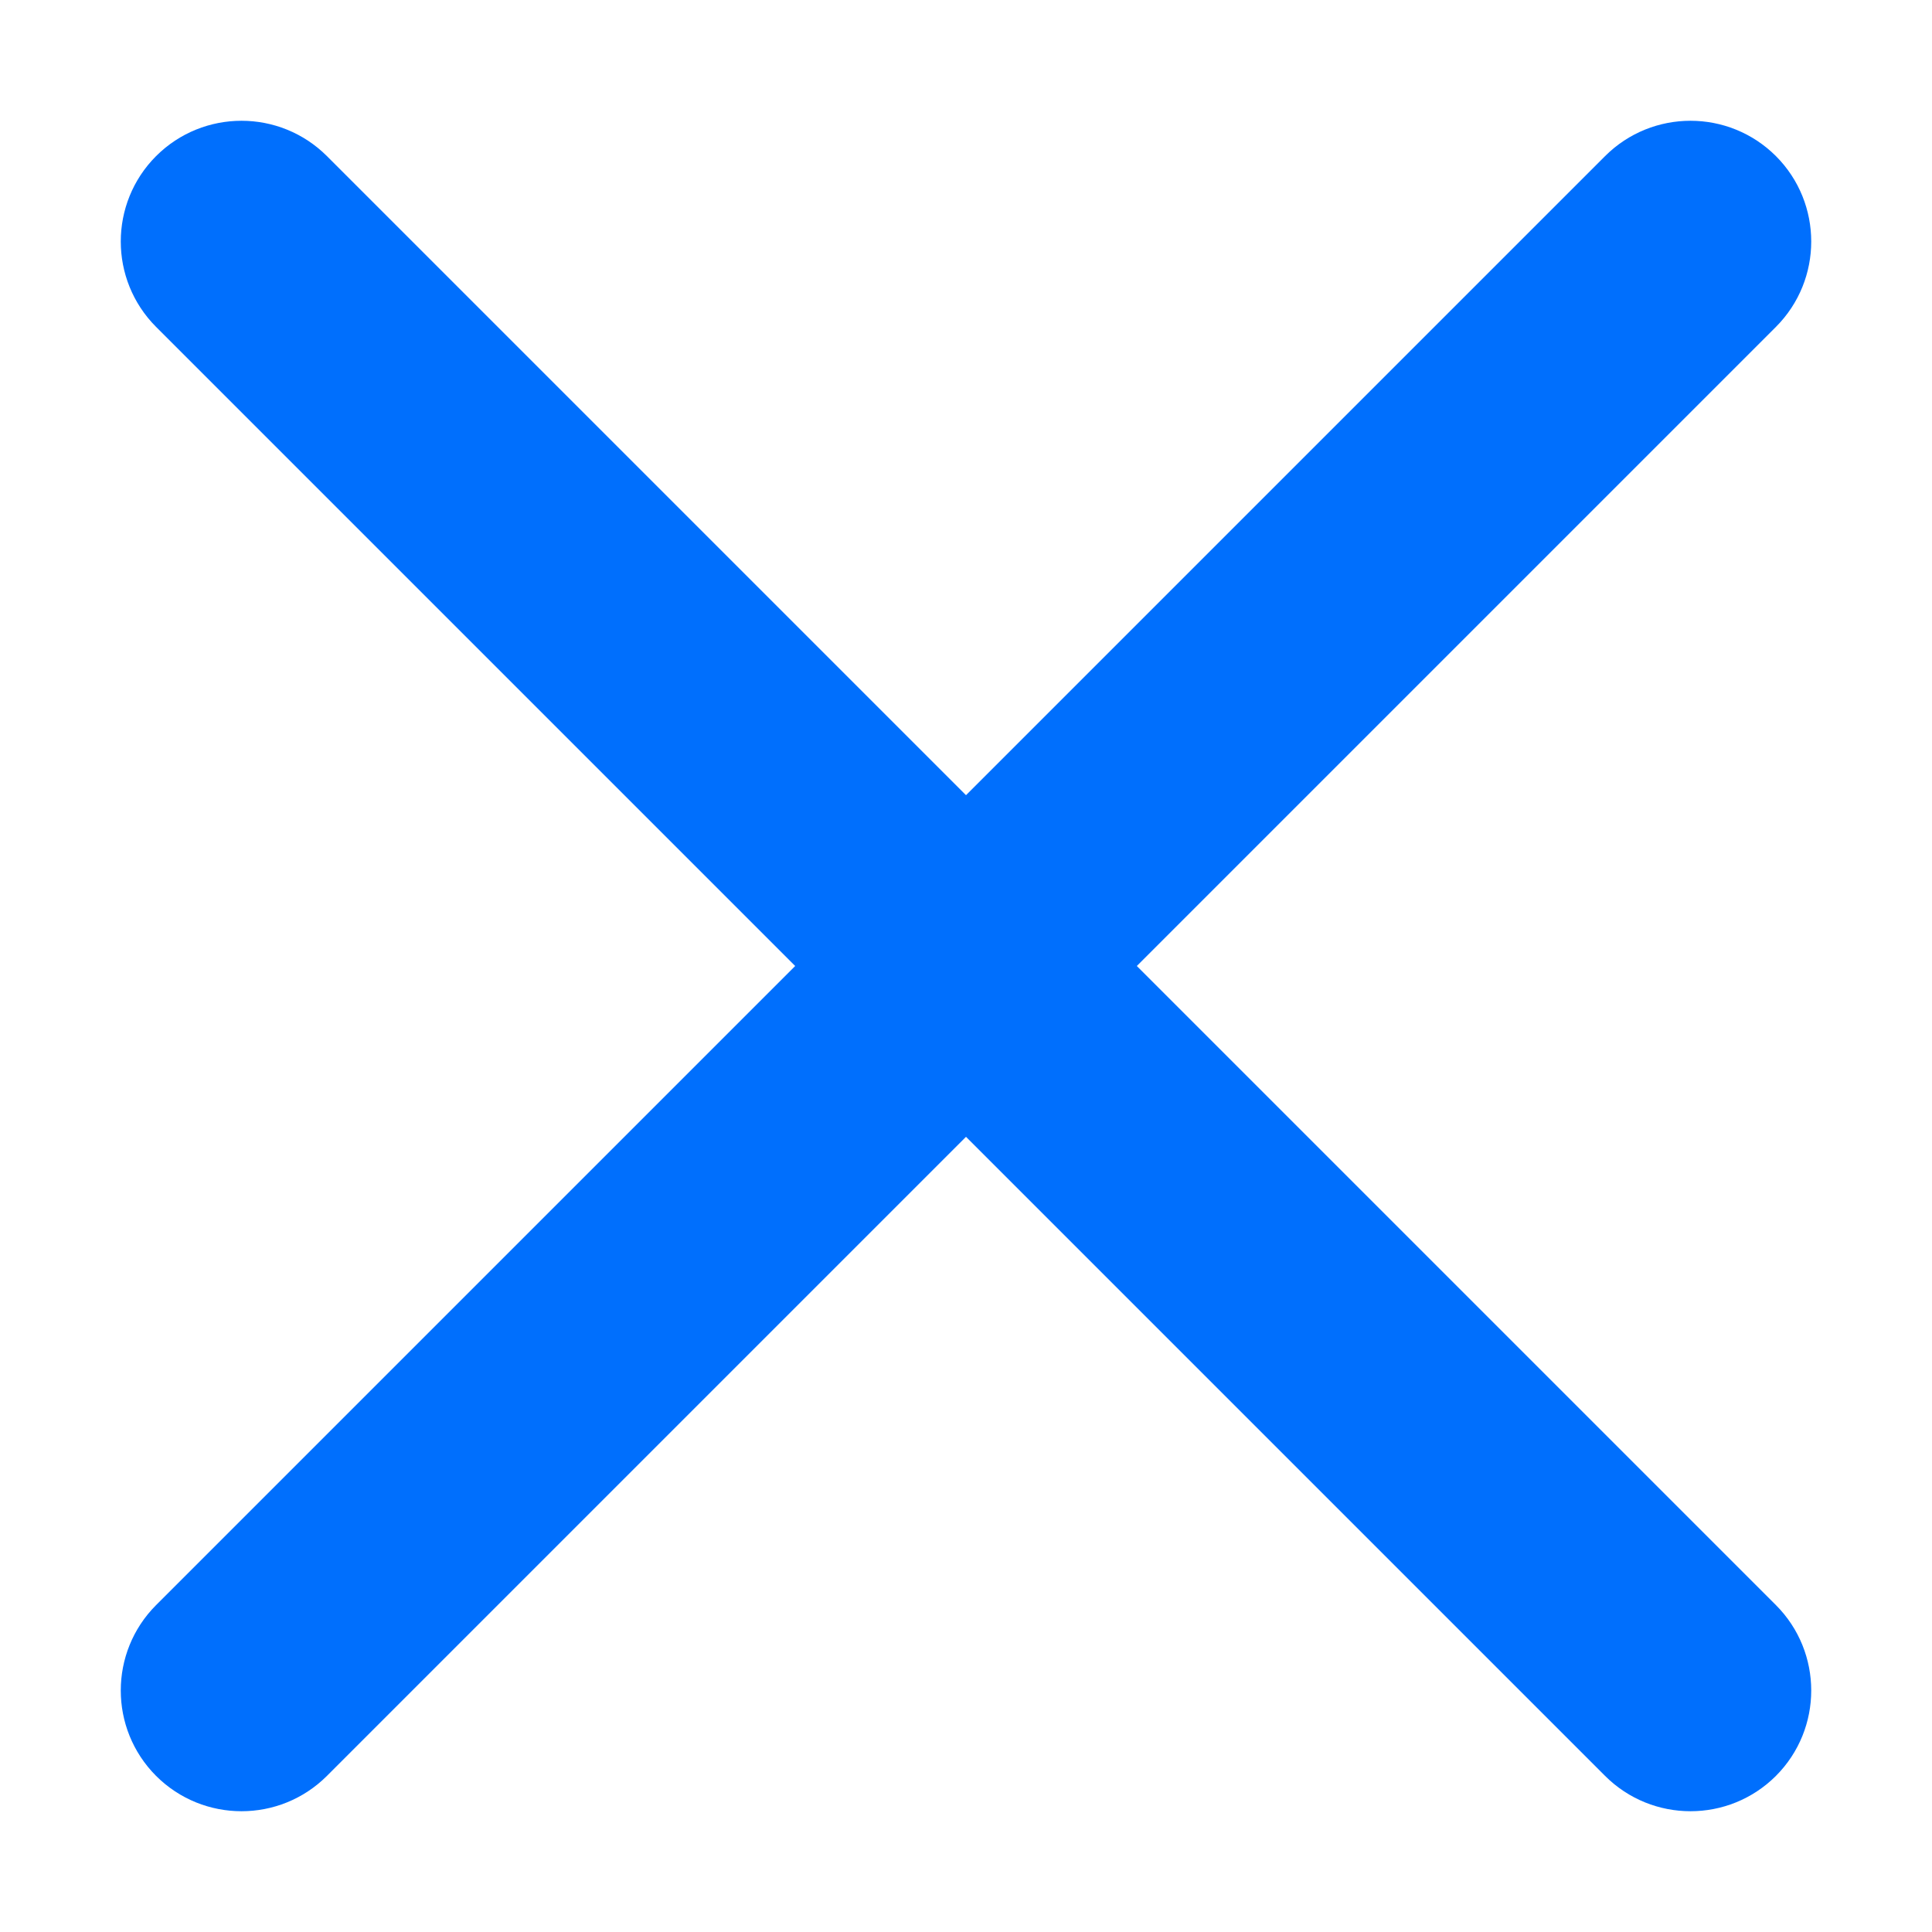
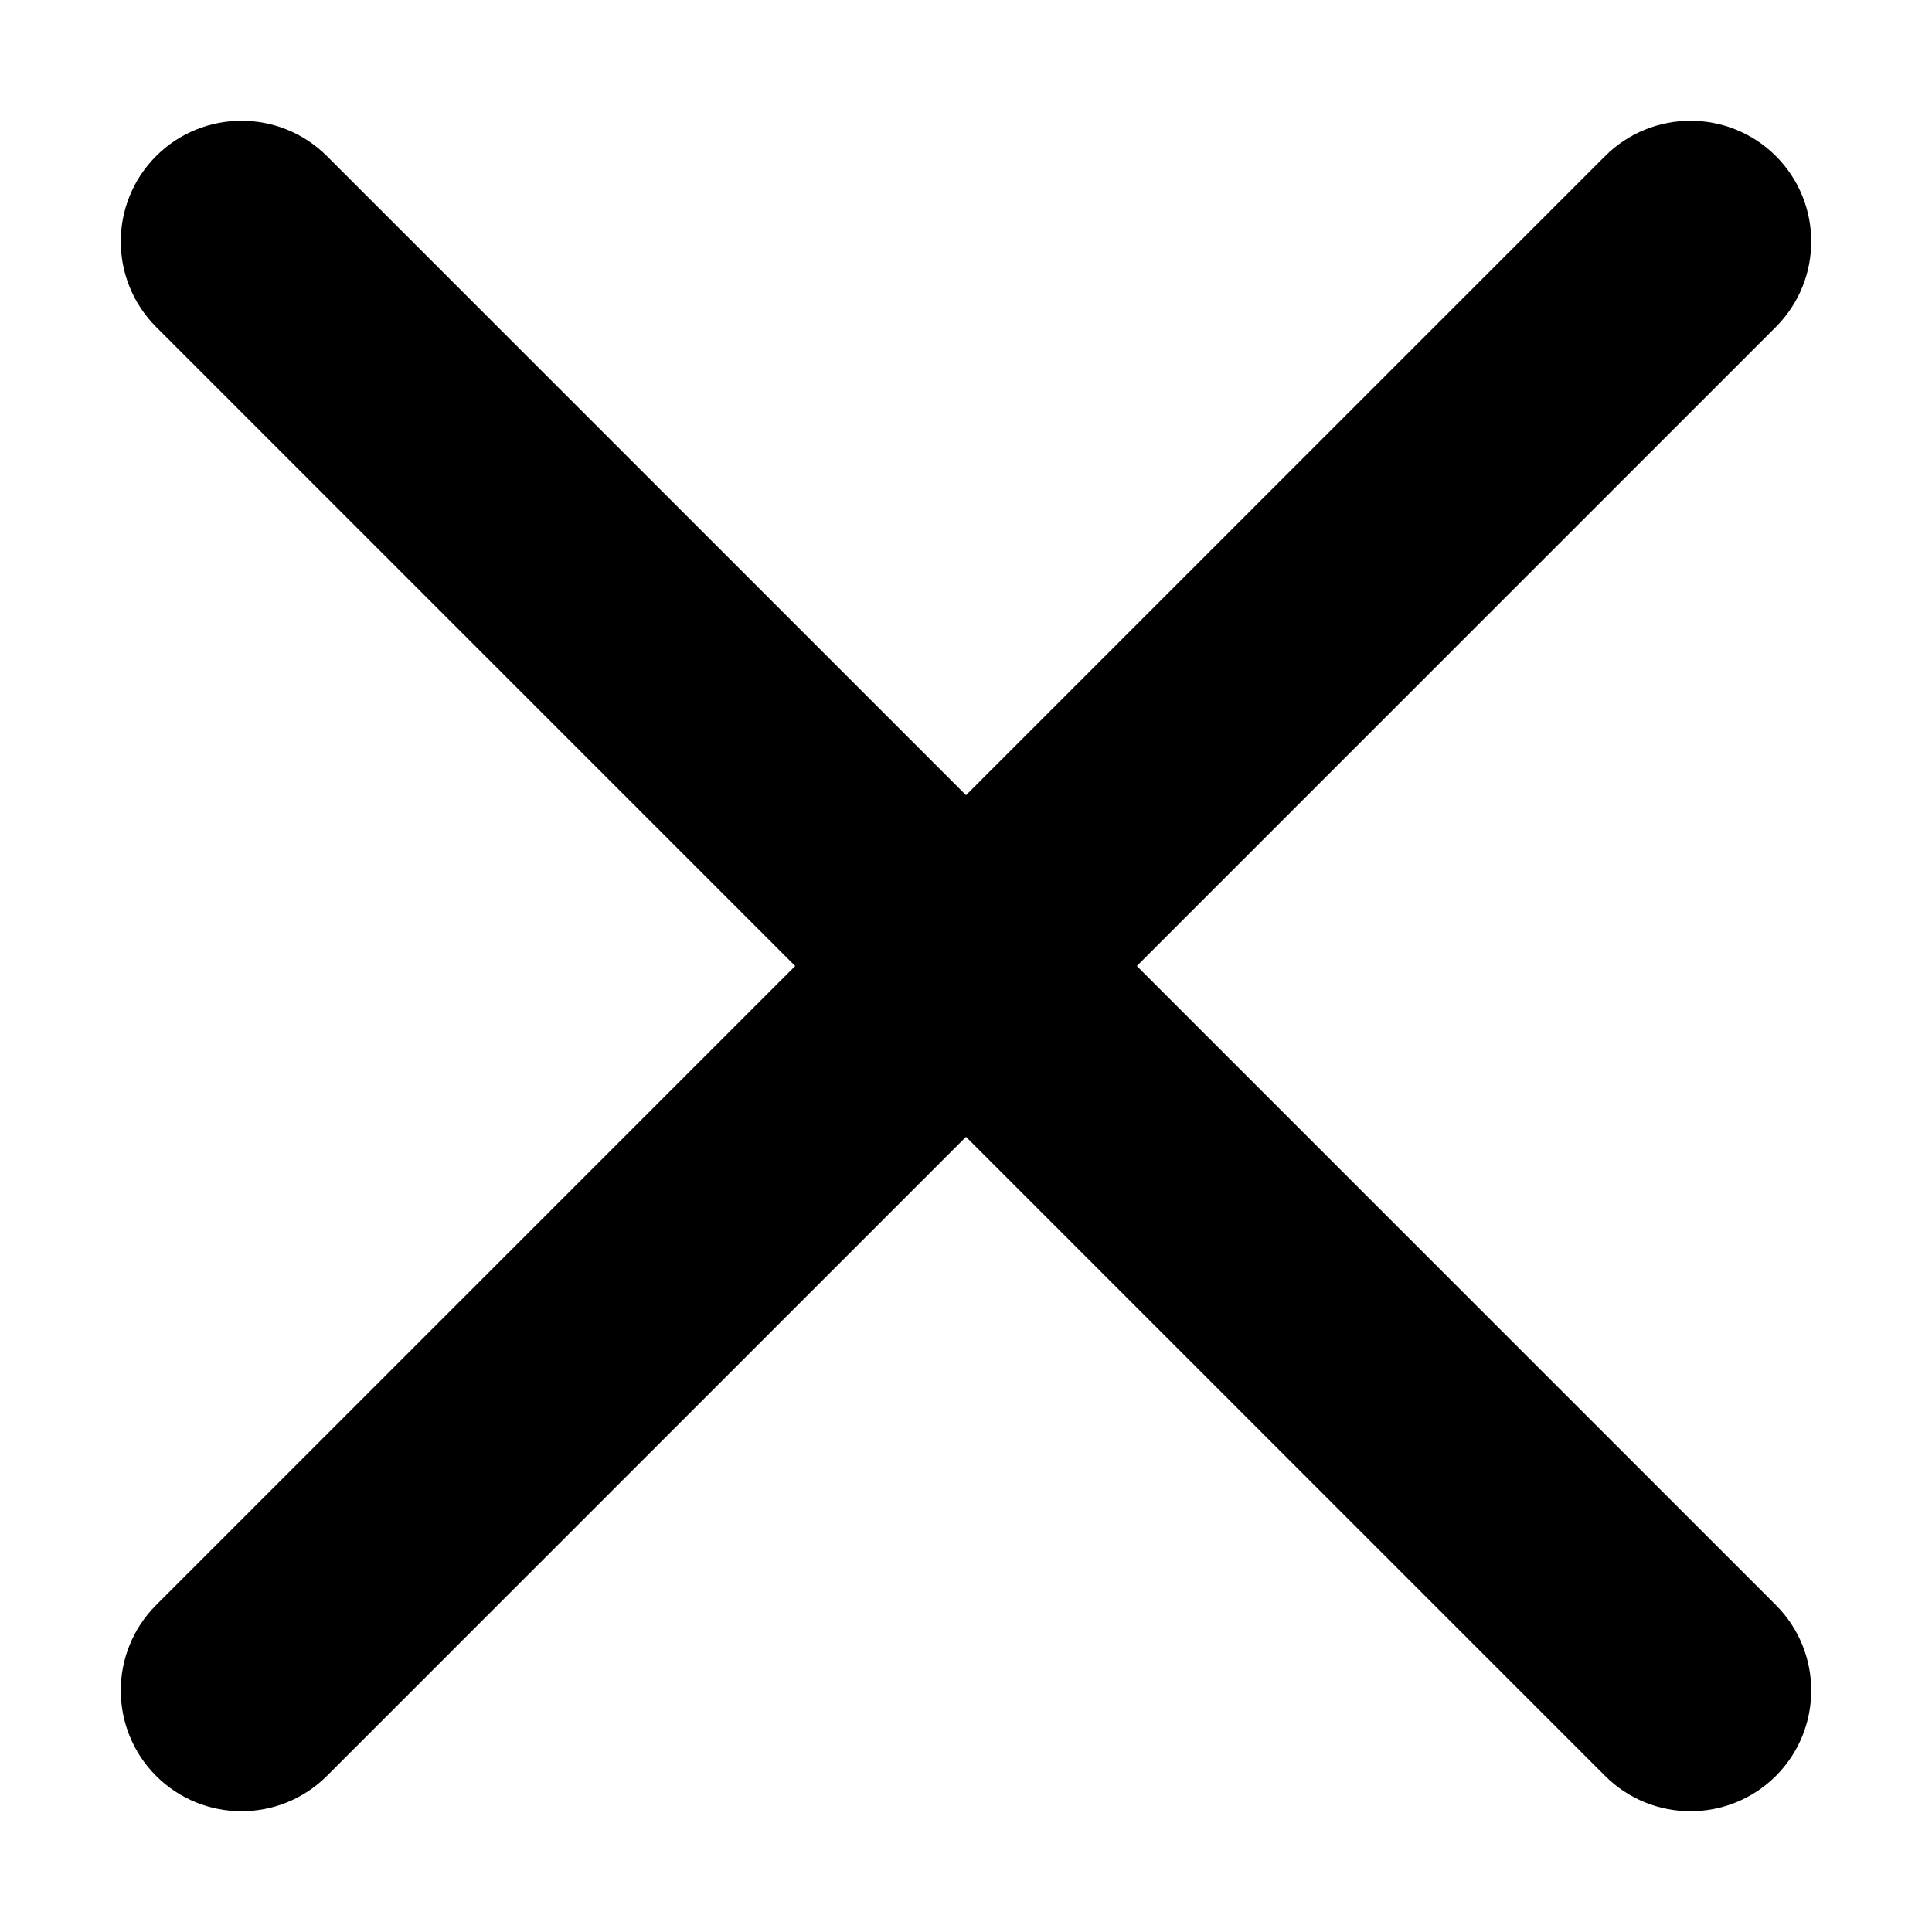
<svg xmlns="http://www.w3.org/2000/svg" width="24" height="24" viewBox="0 0 24 24" fill="none">
-   <mask id="mask0_190_1949" style="mask-type:alpha" maskUnits="userSpaceOnUse" x="1" y="1" width="22" height="22">
-     <path fill-rule="evenodd" clip-rule="evenodd" d="M1.939 1.939C2.525 1.354 3.475 1.354 4.061 1.939L22.061 19.939C22.646 20.525 22.646 21.475 22.061 22.061C21.475 22.646 20.525 22.646 19.939 22.061L1.939 4.061C1.354 3.475 1.354 2.525 1.939 1.939Z" fill="#006FFD" />
-     <path fill-rule="evenodd" clip-rule="evenodd" d="M22.061 1.939C21.475 1.354 20.525 1.354 19.939 1.939L1.939 19.939C1.354 20.525 1.354 21.475 1.939 22.061C2.525 22.646 3.475 22.646 4.061 22.061L22.061 4.061C22.646 3.475 22.646 2.525 22.061 1.939Z" fill="#006FFD" />
-   </mask>
-   <g mask="url(#mask0_190_1949)">
-     <rect width="24" height="24" fill="#006FFD" />
-   </g>
+   <path fill-rule="evenodd" clip-rule="evenodd" d="M1.939 1.939C2.525 1.354 3.475 1.354 4.061 1.939L22.061 19.939C22.646 20.525 22.646 21.475 22.061 22.061C21.475 22.646 20.525 22.646 19.939 22.061L1.939 4.061C1.354 3.475 1.354 2.525 1.939 1.939Z" fill="currentColor" />
+   <path fill-rule="evenodd" clip-rule="evenodd" d="M22.061 1.939C21.475 1.354 20.525 1.354 19.939 1.939L1.939 19.939C1.354 20.525 1.354 21.475 1.939 22.061C2.525 22.646 3.475 22.646 4.061 22.061L22.061 4.061C22.646 3.475 22.646 2.525 22.061 1.939Z" fill="currentColor" />
</svg>
